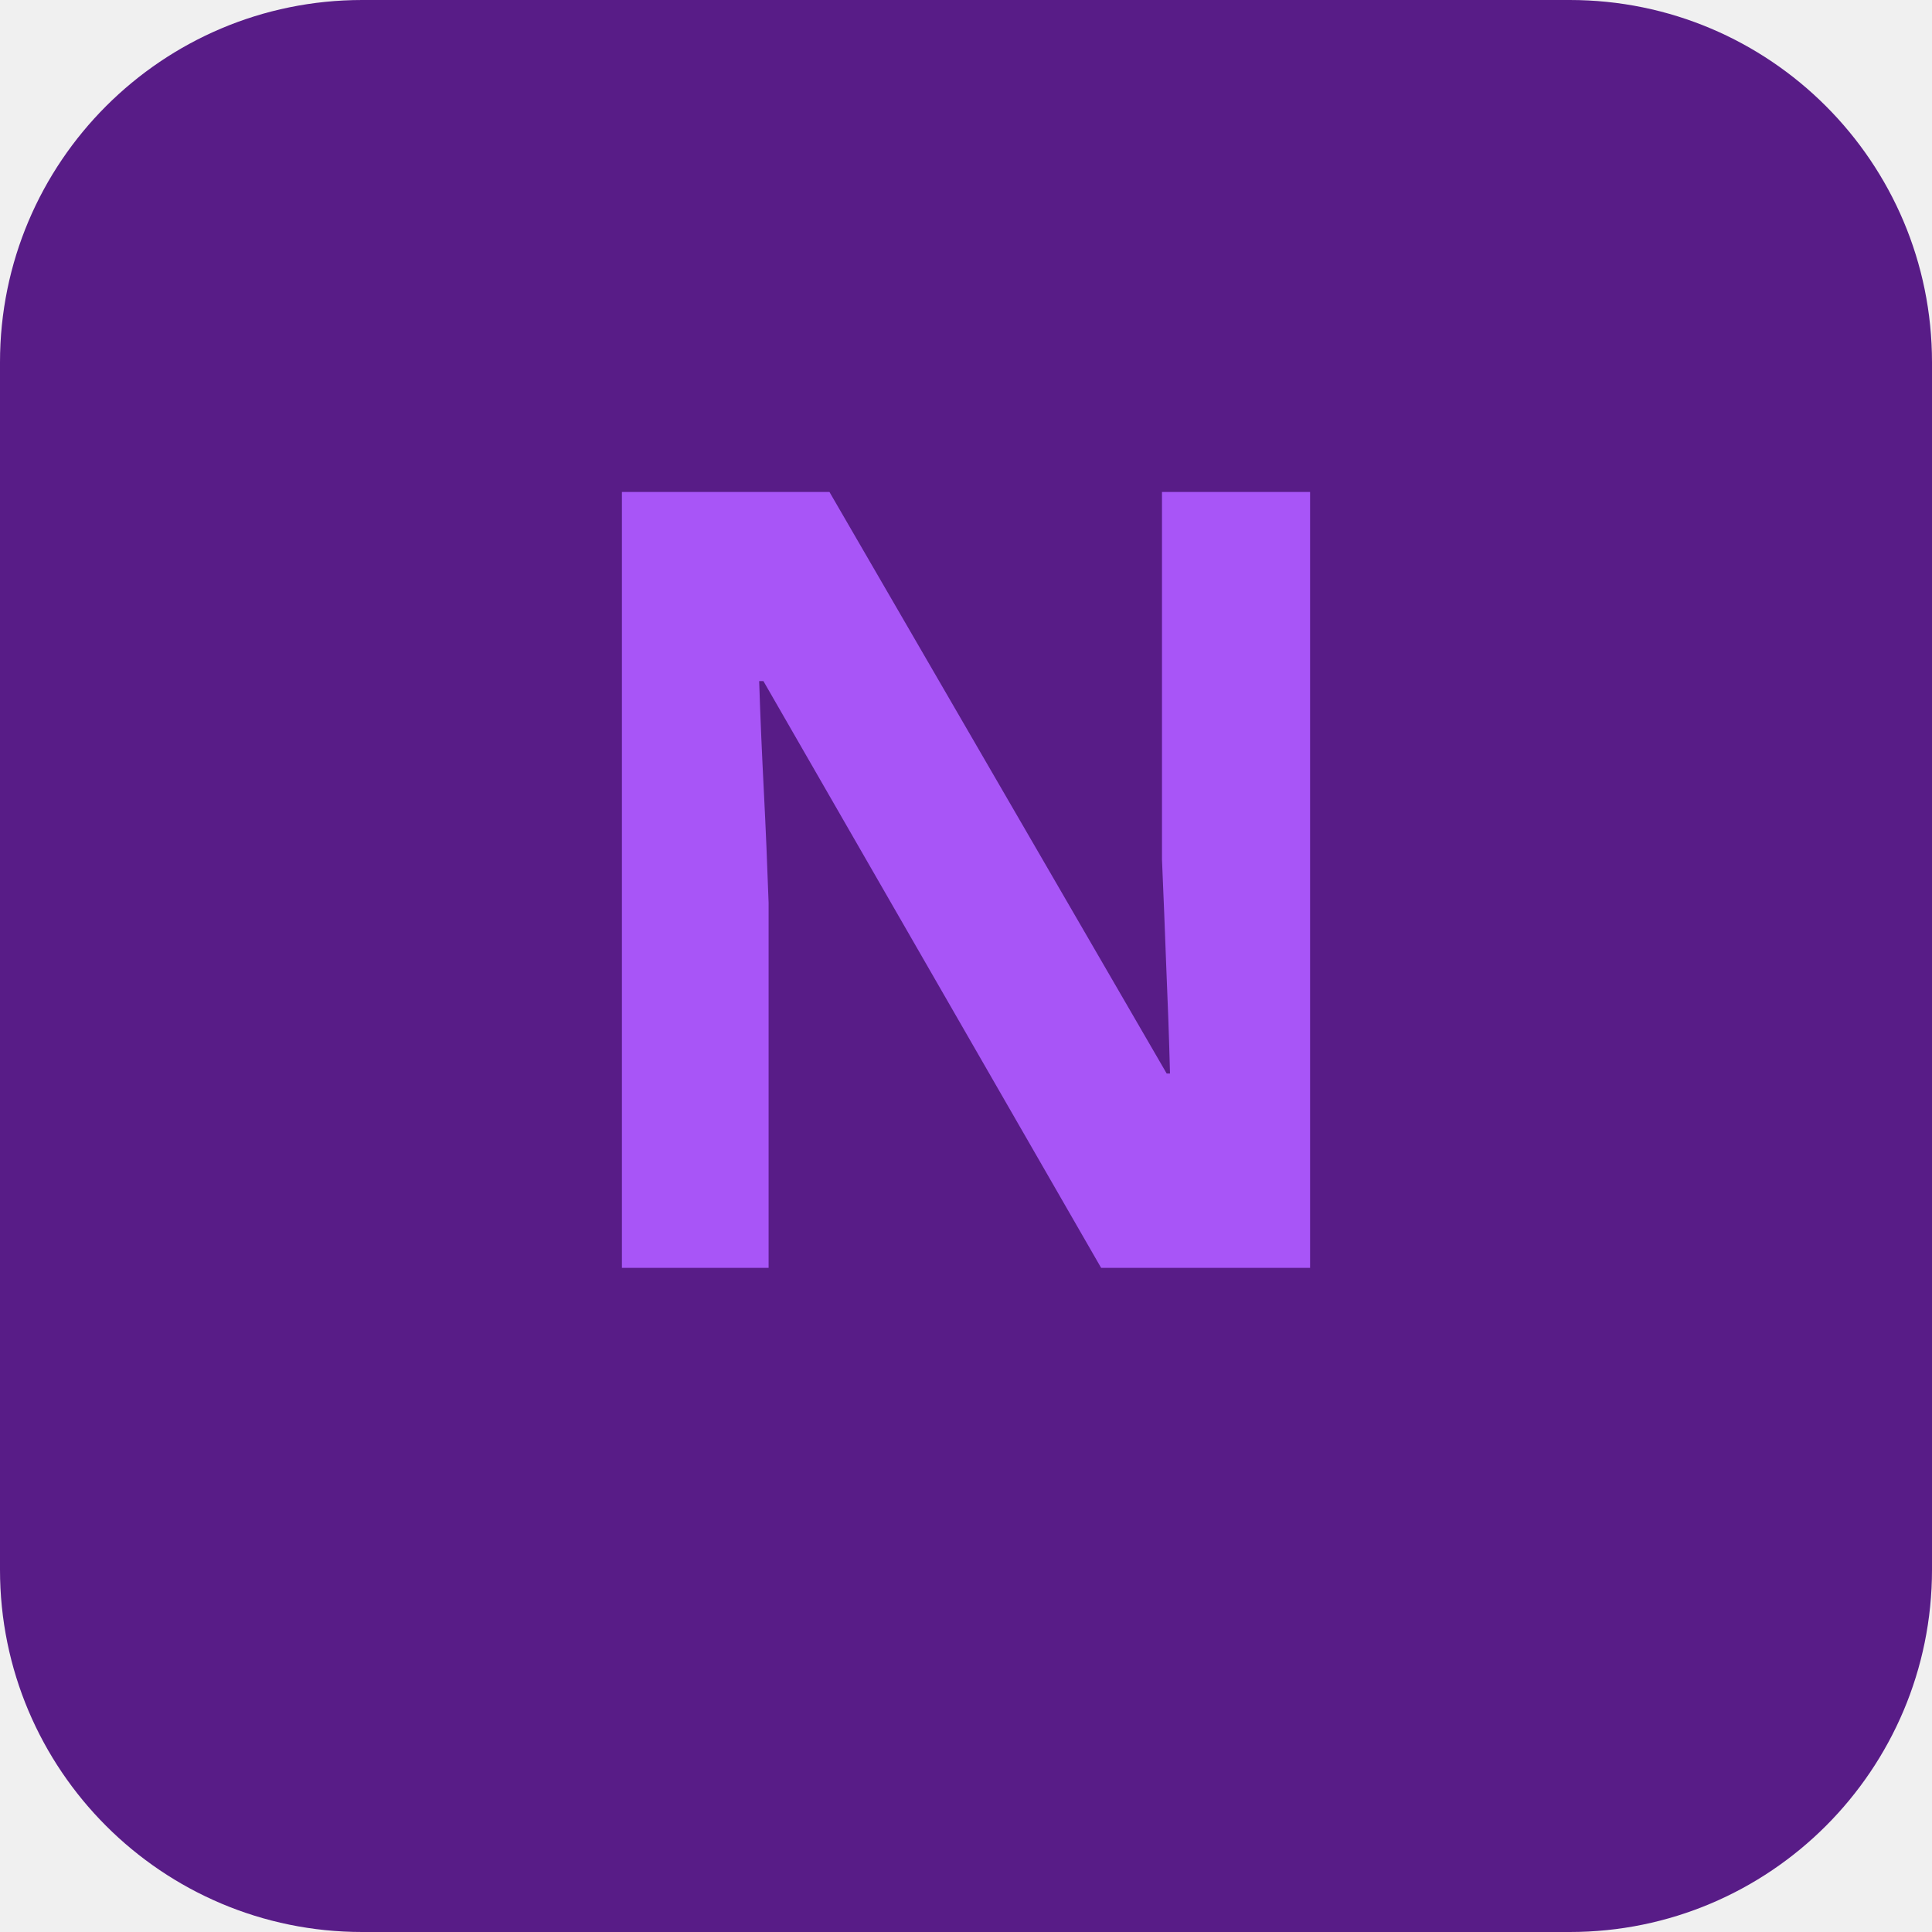
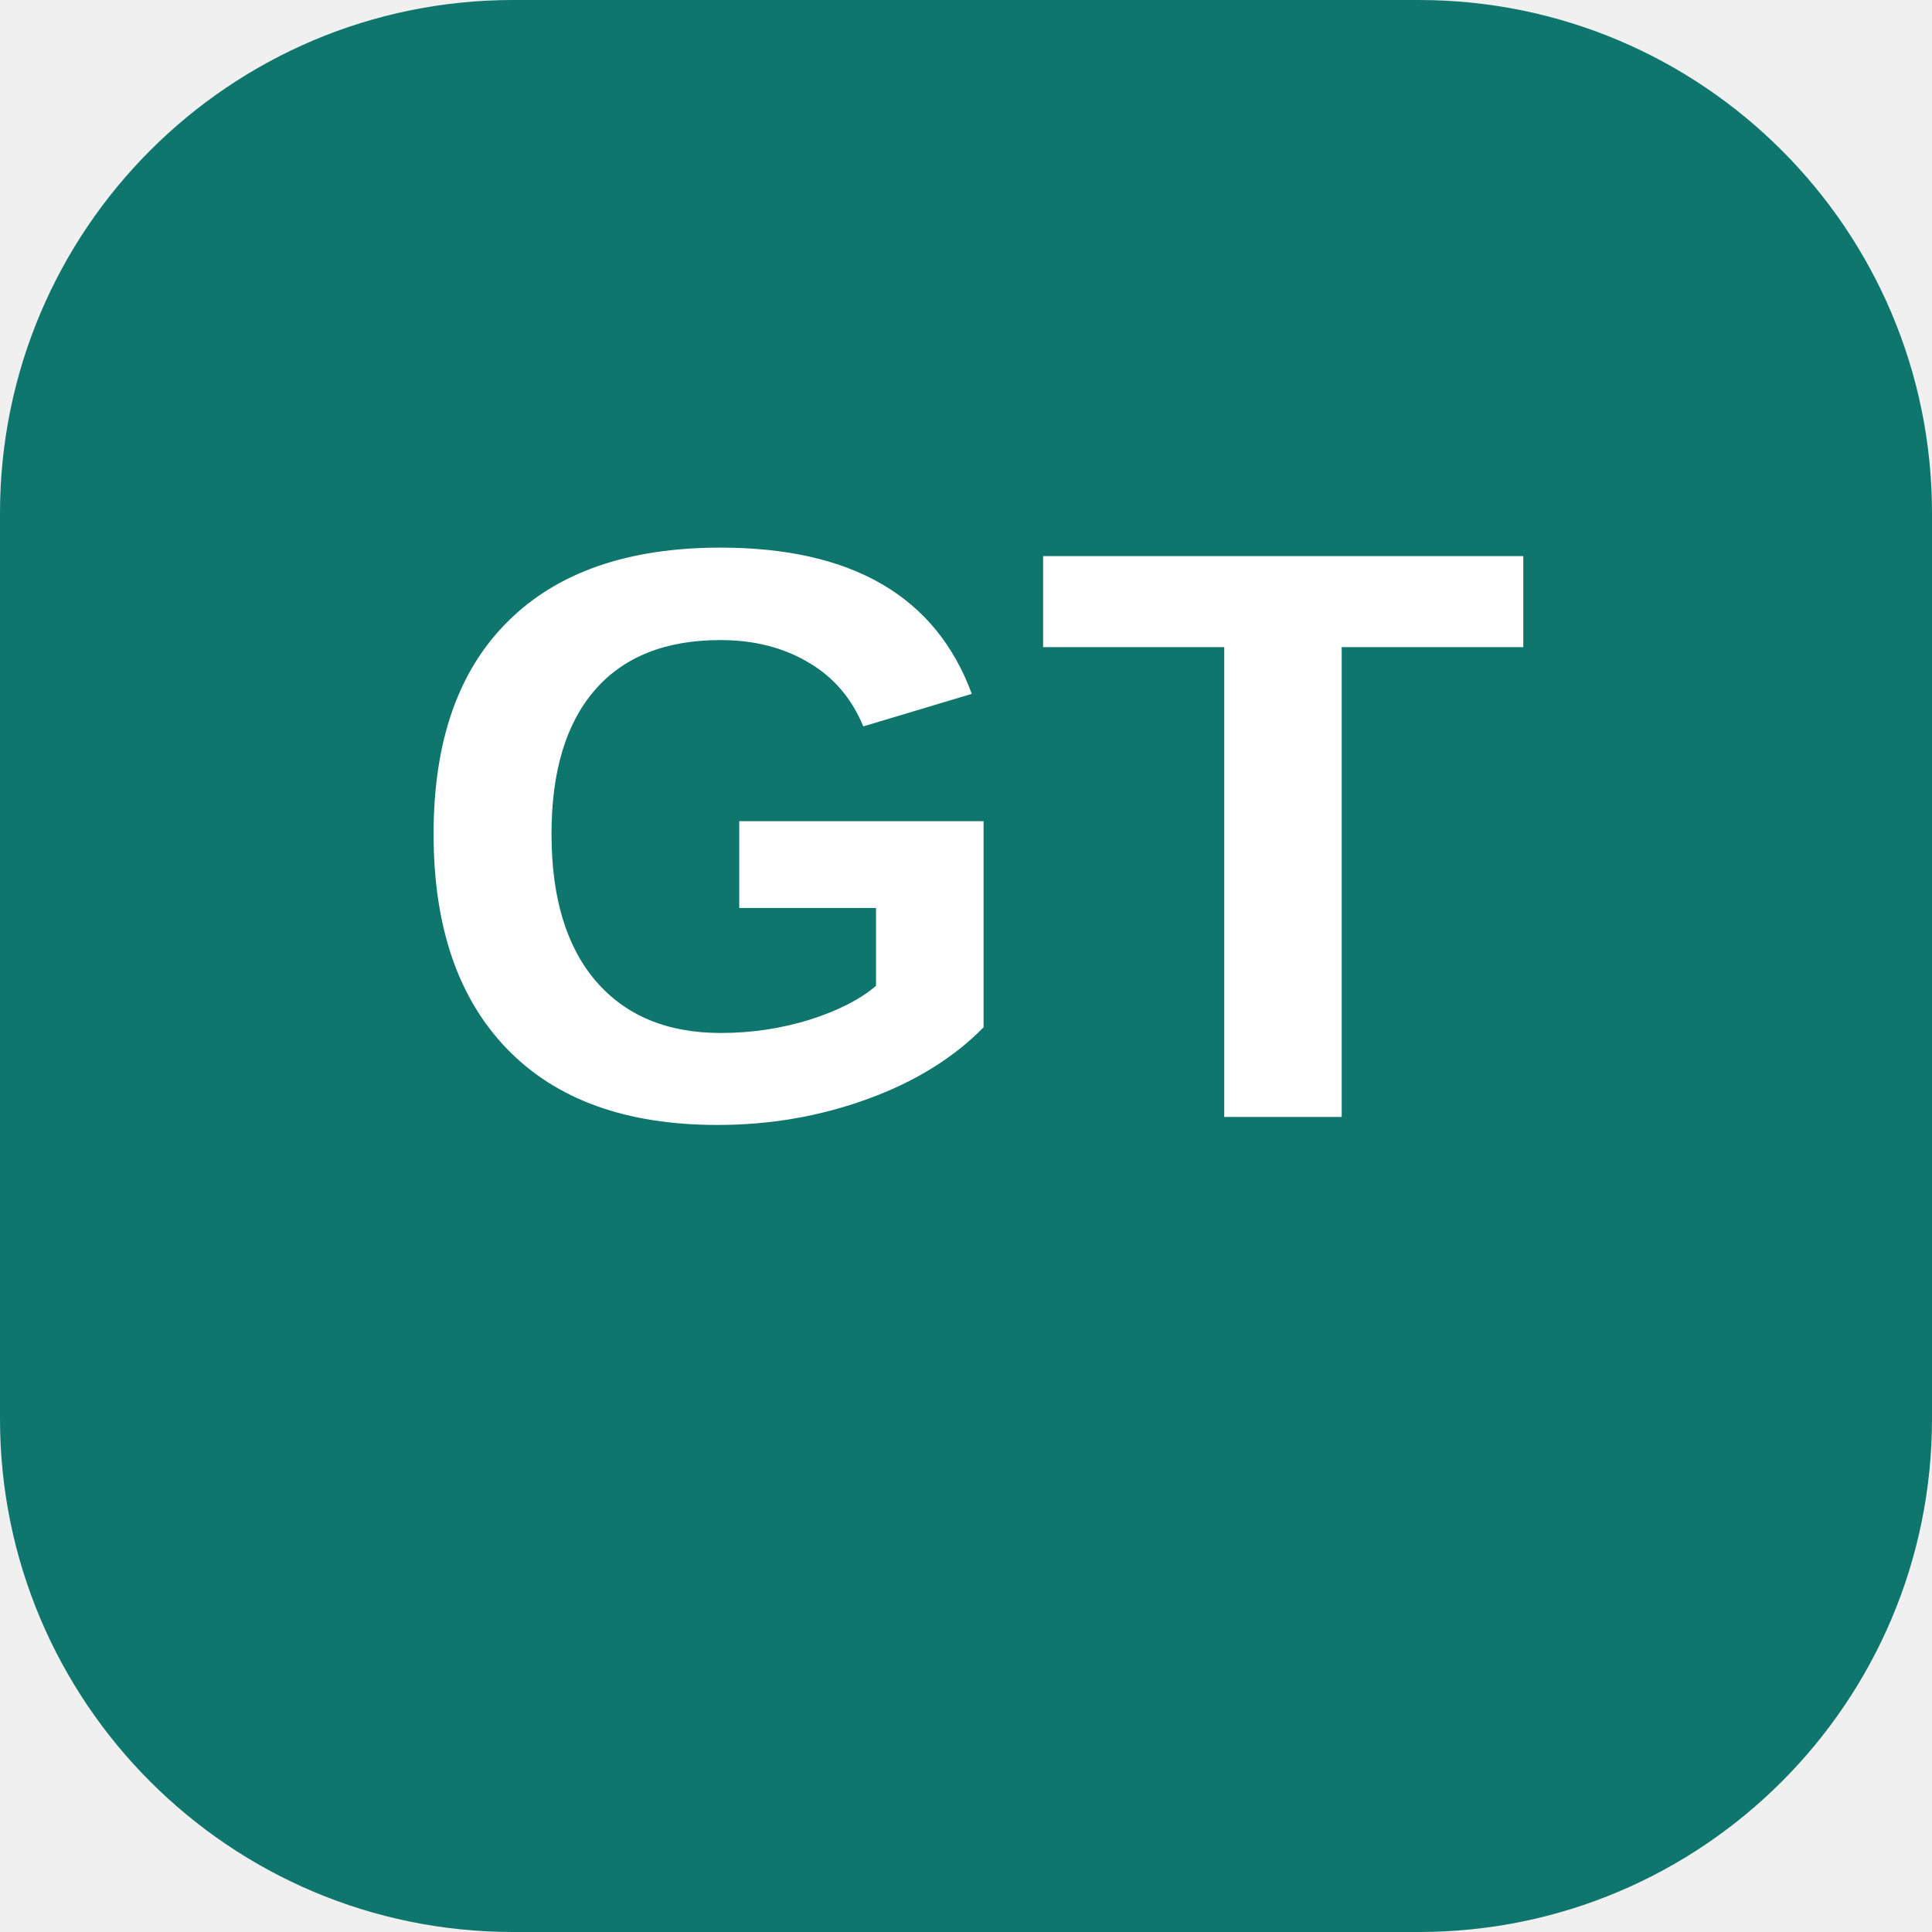
- <svg xmlns="http://www.w3.org/2000/svg" viewBox="0 0 64 64">
-   <rect width="64" height="64" rx="12" fill="#581C87" />
-   <text x="32" y="42" font-family="system-ui,sans-serif" font-size="36" font-weight="700" text-anchor="middle" fill="#A855F7">N</text>
+ <svg xmlns="http://www.w3.org/2000/svg" viewBox="0 0 64 64" width="64" height="64">
+   <rect width="64" height="64" rx="17" fill="#0F766E" />
+   <text x="32" y="37" font-family="Arial,Helvetica,sans-serif" font-size="27" font-weight="800" text-anchor="middle" fill="#FFFFFF">GT</text>
</svg>
